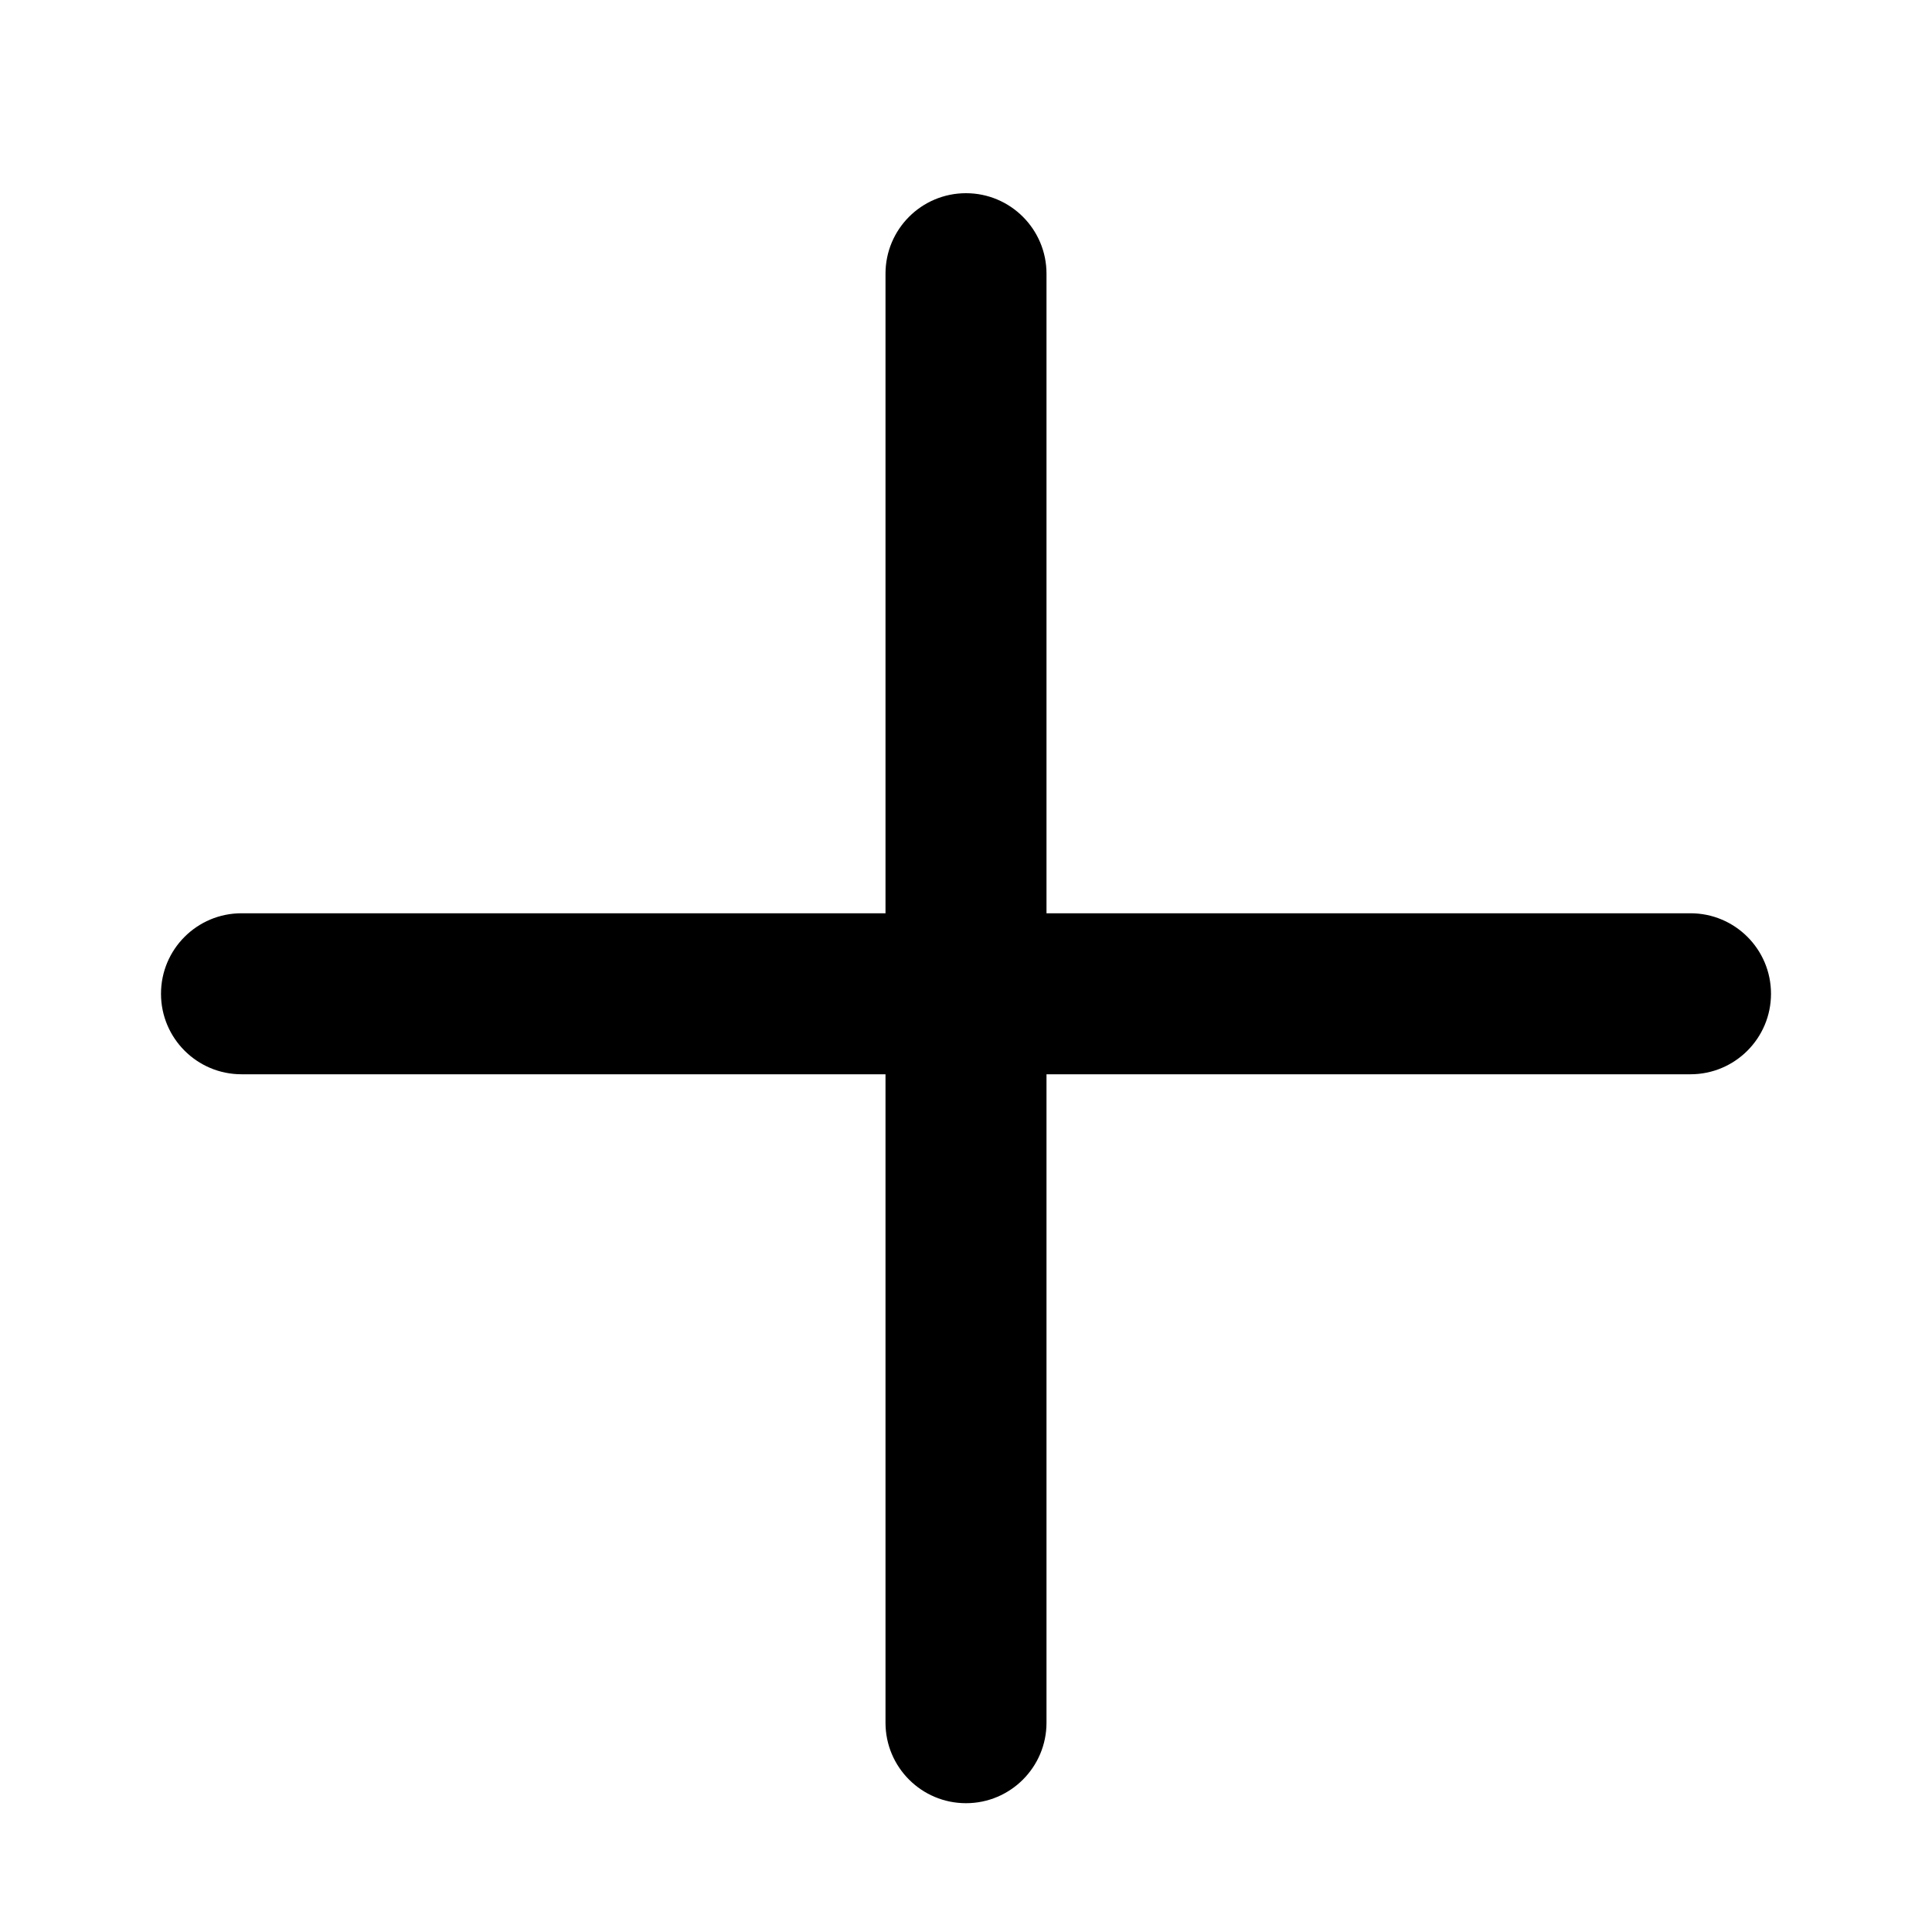
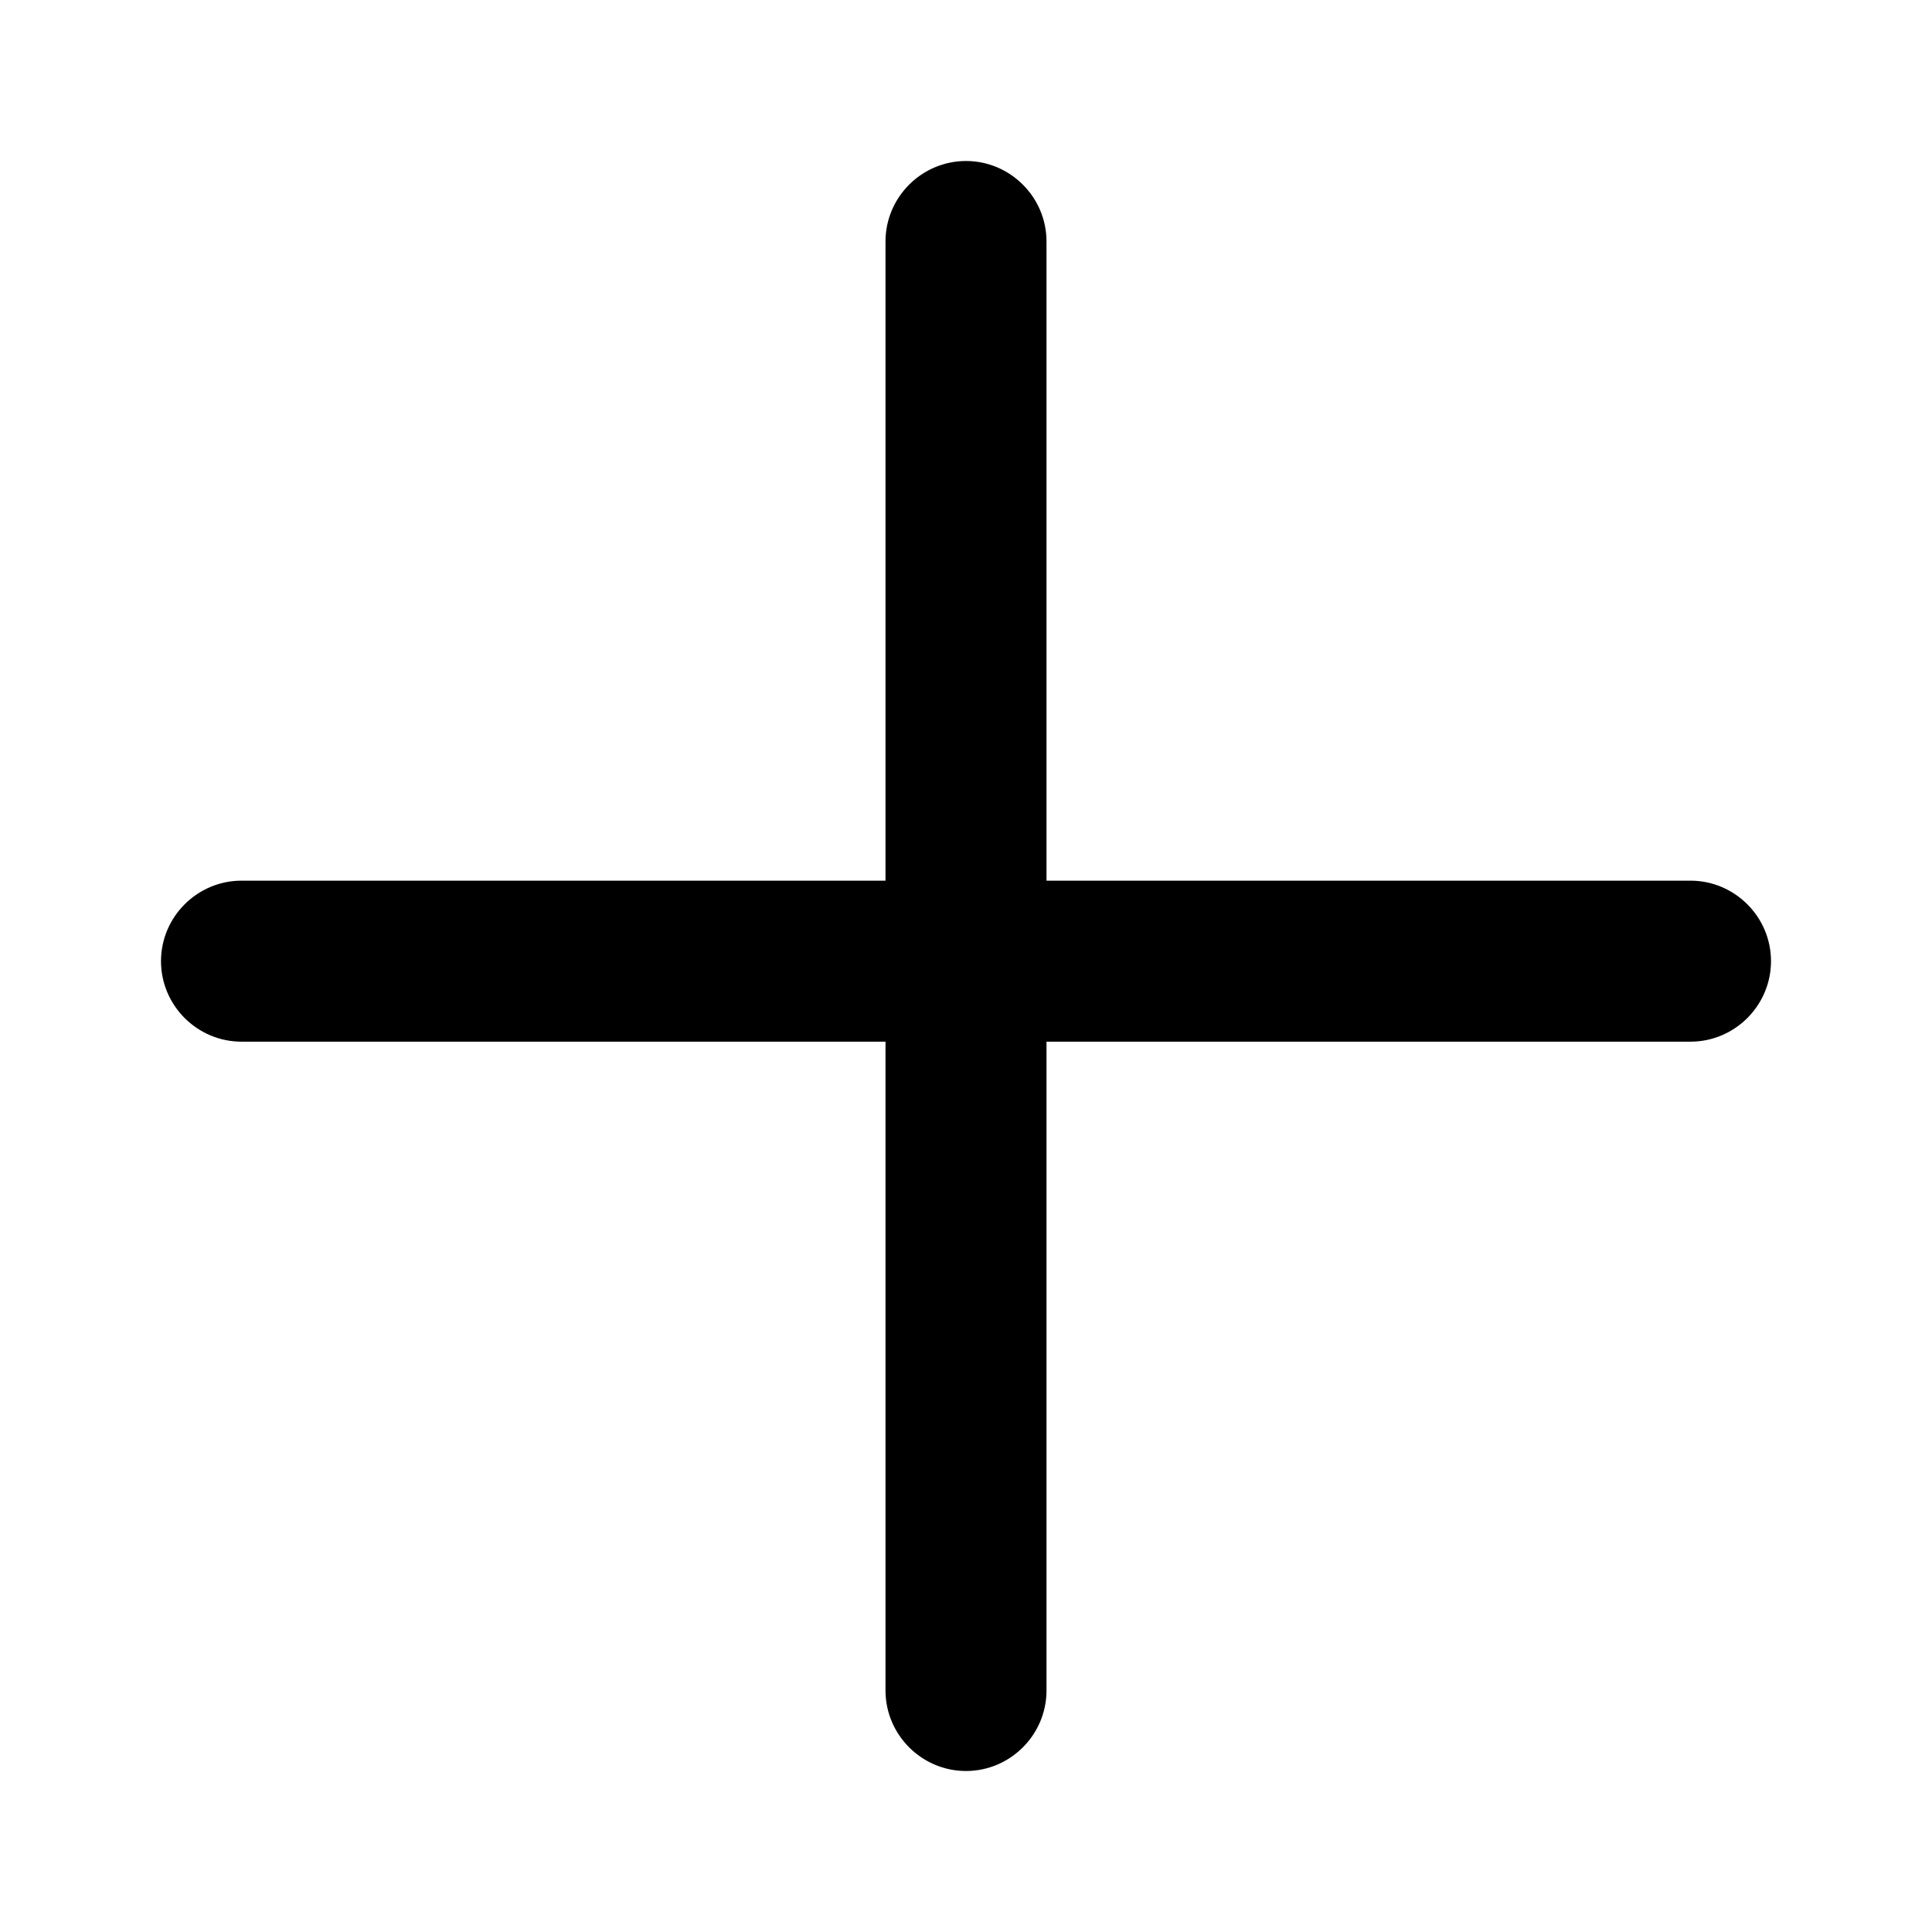
<svg xmlns="http://www.w3.org/2000/svg" viewBox="0 0 24 24" data-title="Plus" fill="currentColor" stroke="none">
-   <path fill-rule="evenodd" clip-rule="evenodd" d="M12 2.4C12.552 2.4 13 2.848 13 3.4V11.345H21C21.552 11.345 22 11.792 22 12.345C22 12.897 21.552 13.345 21 13.345H13V21.4C13 21.952 12.552 22.4 12 22.4C11.447 22.4 11 21.952 11 21.4V13.345H3C2.448 13.345 2 12.897 2 12.345C2 11.792 2.448 11.345 3 11.345H11V3.4C11 2.848 11.447 2.4 12 2.4Z" />
+   <path d="m12,2c.55,0,1,.45,1,1v7.94h8c.55,0,1,.45,1,1s-.45,1-1,1h-8v8.06c0,.55-.45,1-1,1s-1-.45-1-1v-8.06H3c-.55,0-1-.45-1-1s.45-1,1-1h8V3c0-.55.45-1,1-1Z" />
</svg>
